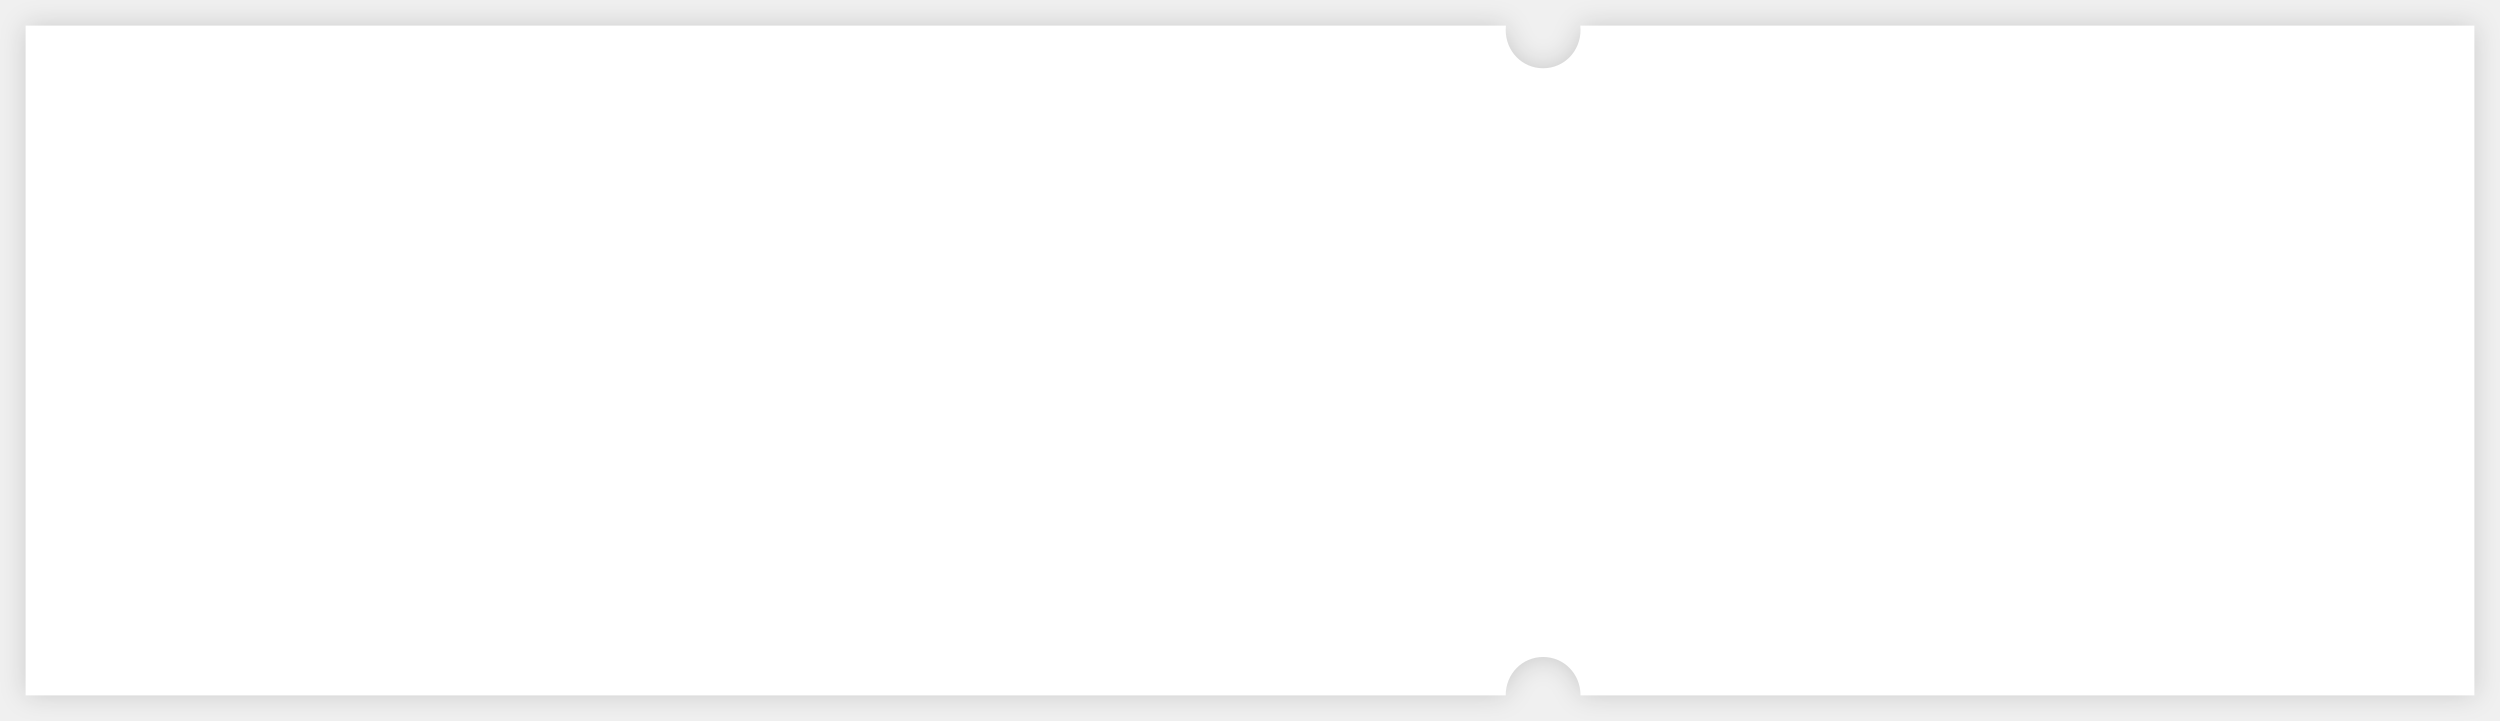
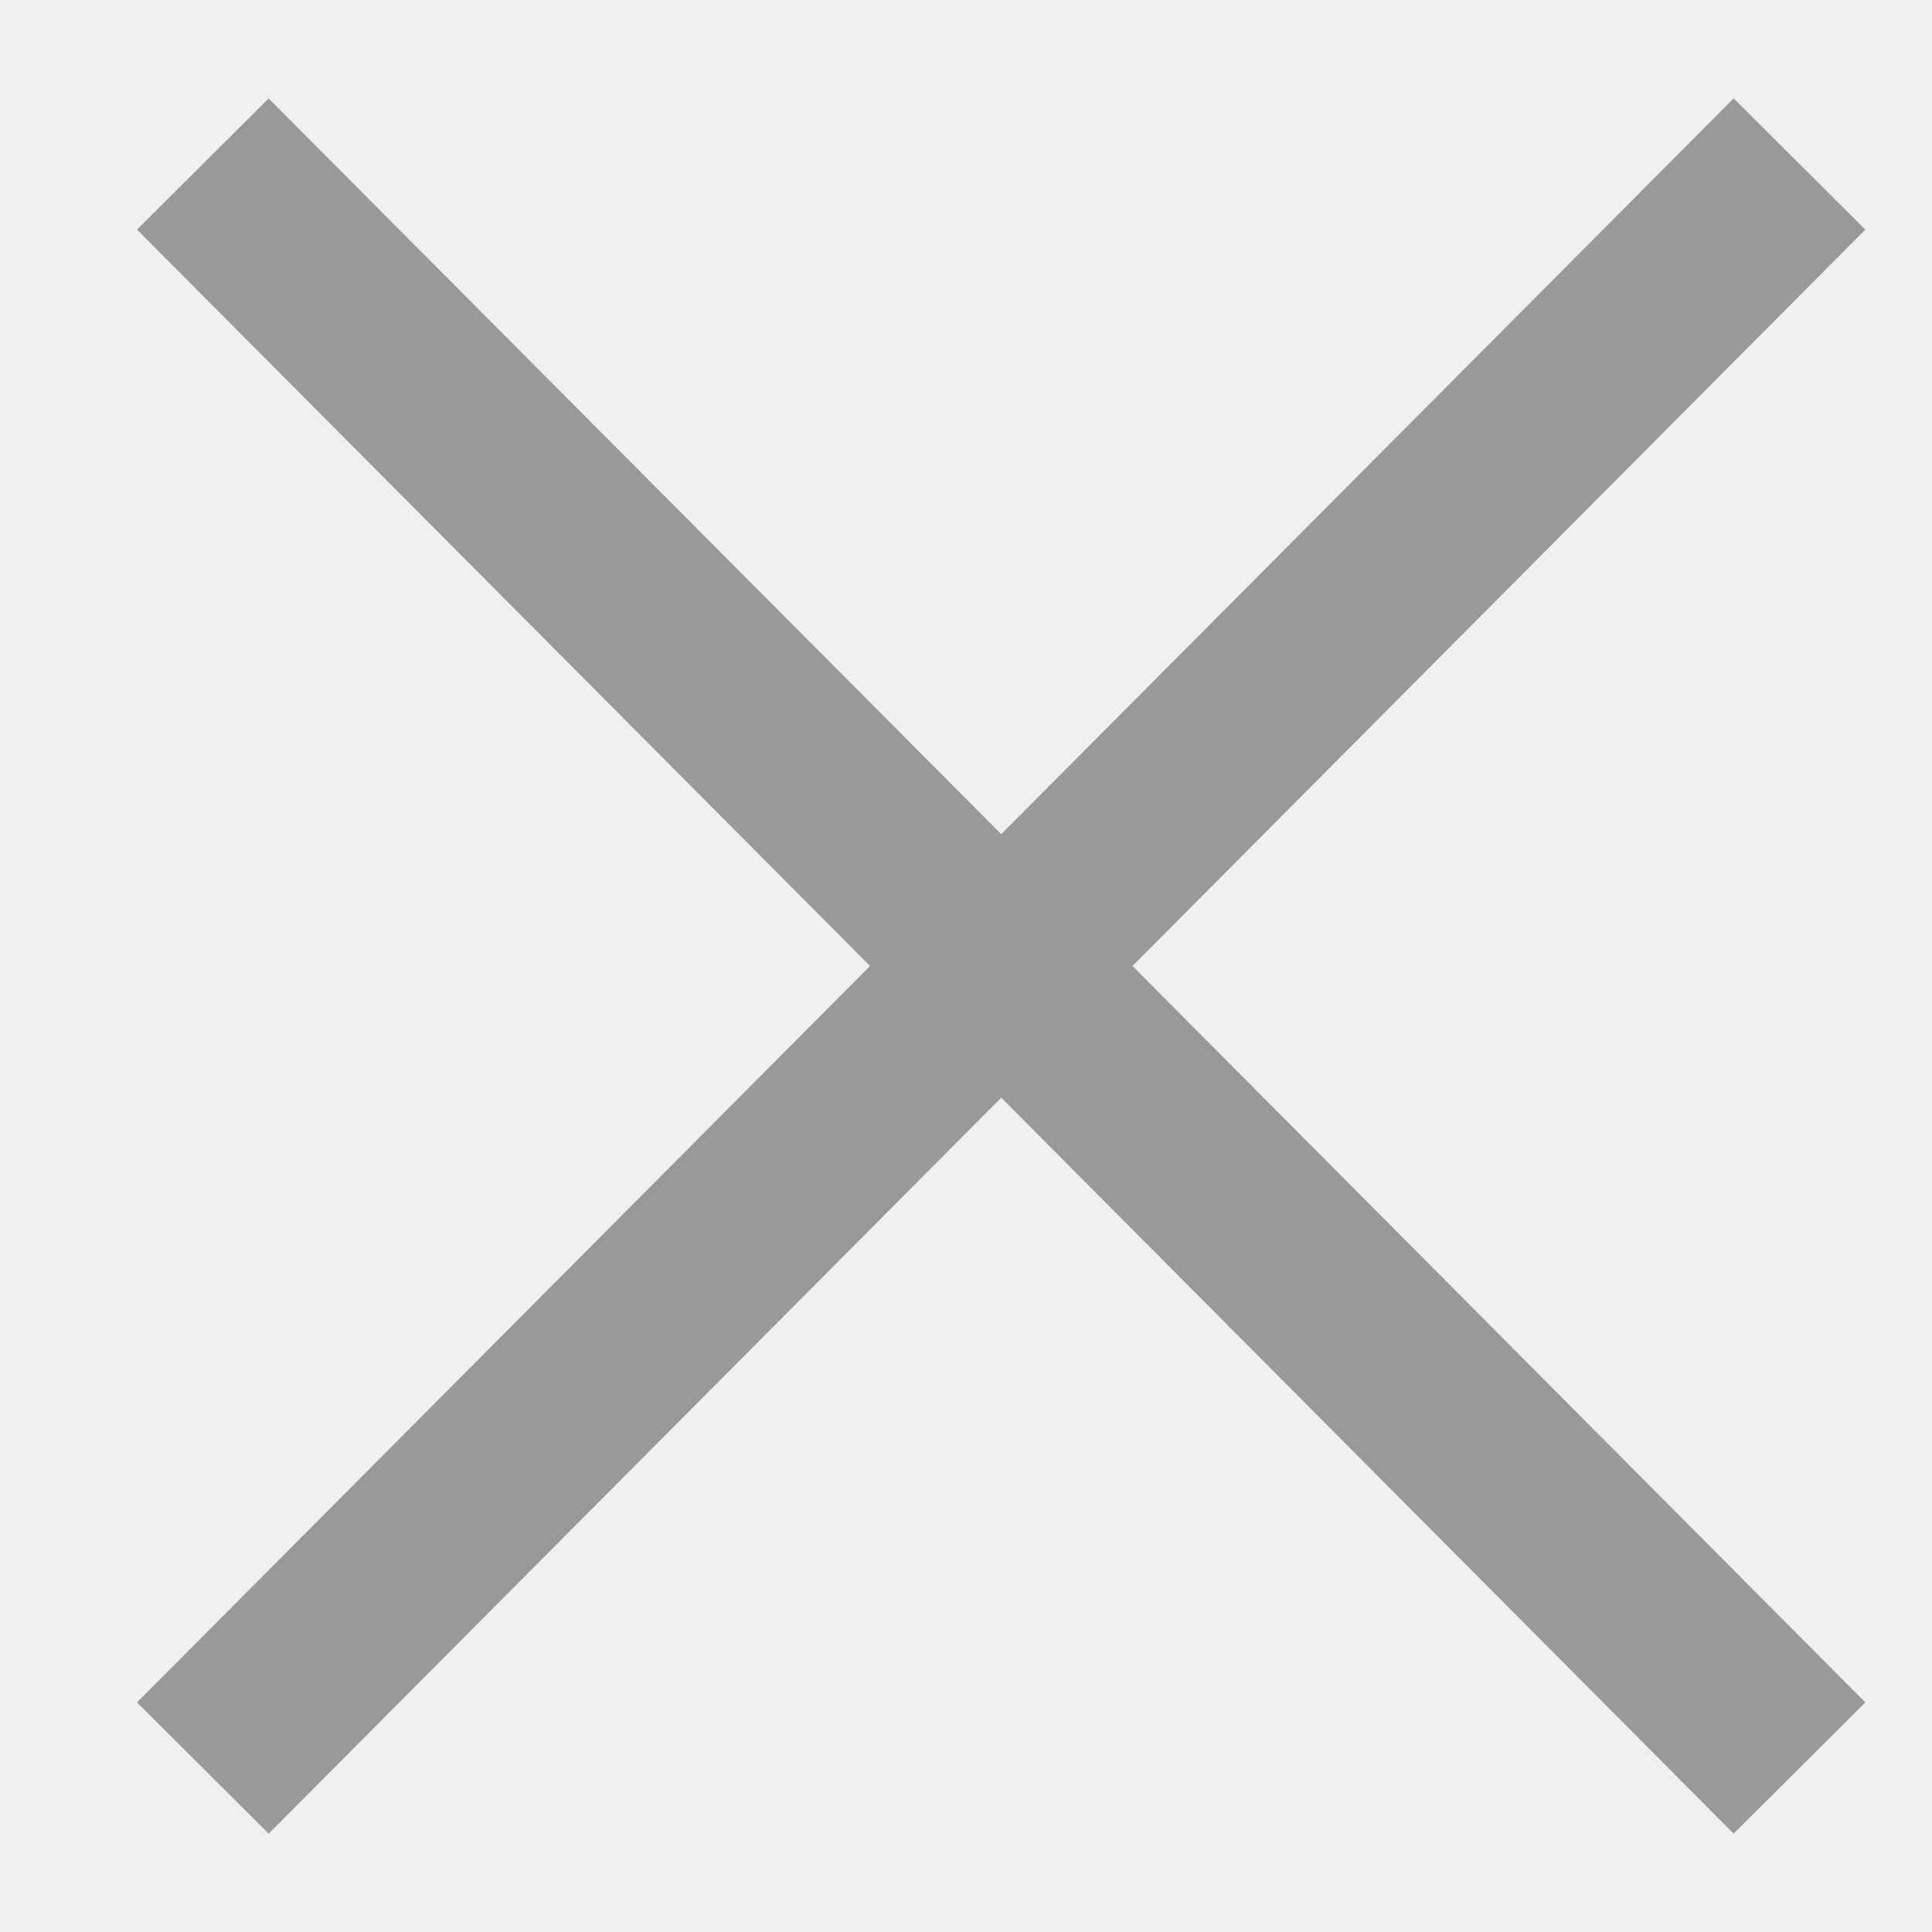
- <svg xmlns="http://www.w3.org/2000/svg" xmlns:xlink="http://www.w3.org/1999/xlink" version="1.1" width="586px" height="169px">
-   <defs>
-     <filter x="22px" y="67px" width="586px" height="169px" filterUnits="userSpaceOnUse" id="filter206">
-       <feOffset dx="0" dy="0" in="SourceAlpha" result="shadowOffsetInner" />
-       <feGaussianBlur stdDeviation="3" in="shadowOffsetInner" result="shadowGaussian" />
-       <feComposite in2="shadowGaussian" operator="atop" in="SourceAlpha" result="shadowComposite" />
-       <feColorMatrix type="matrix" values="0 0 0 0 0  0 0 0 0 0  0 0 0 0 0  0 0 0 0.157 0  " in="shadowComposite" />
-     </filter>
-     <g id="widget207">
-       <path d="M 0 0  L 346.985 0  C 346.951 0.328  346.934 0.662  346.934 1  C 346.934 6.04  350.793 10  355.705 10  C 360.616 10  364.475 6.04  364.475 1  C 364.475 0.661  364.458 0.328  364.423 0  L 574 0  L 574 157  L 364.475 157  C 364.475 151.96  360.616 148  355.705 148  C 350.793 148  346.934 151.96  346.933 157  L 0 157  L 0 0  Z " fill-rule="nonzero" fill="#ffffff" stroke="none" transform="matrix(1 0 0 1 28 73 )" />
-     </g>
-   </defs>
-   <g transform="matrix(1 0 0 1 -22 -67 )">
-     <use xlink:href="#widget207" filter="url(#filter206)" />
-     <use xlink:href="#widget207" />
+ <svg xmlns="http://www.w3.org/2000/svg" version="1.1" width="12px" height="12px">
+   <g transform="matrix(1 0 0 1 -6904 -1505 )">
+     <path d="M 1.669 0.611  L 0.851 1.426  L 5.404 6  L 0.851 10.574  L 1.669 11.389  L 6.219 6.818  L 10.768 11.389  L 11.586 10.574  L 7.034 6  L 11.586 1.426  L 10.768 0.611  L 6.219 5.181  L 1.669 0.612  Z " fill-rule="nonzero" fill="#999999" stroke="none" transform="matrix(1 0 0 1 6904 1505 )" />
  </g>
</svg>
